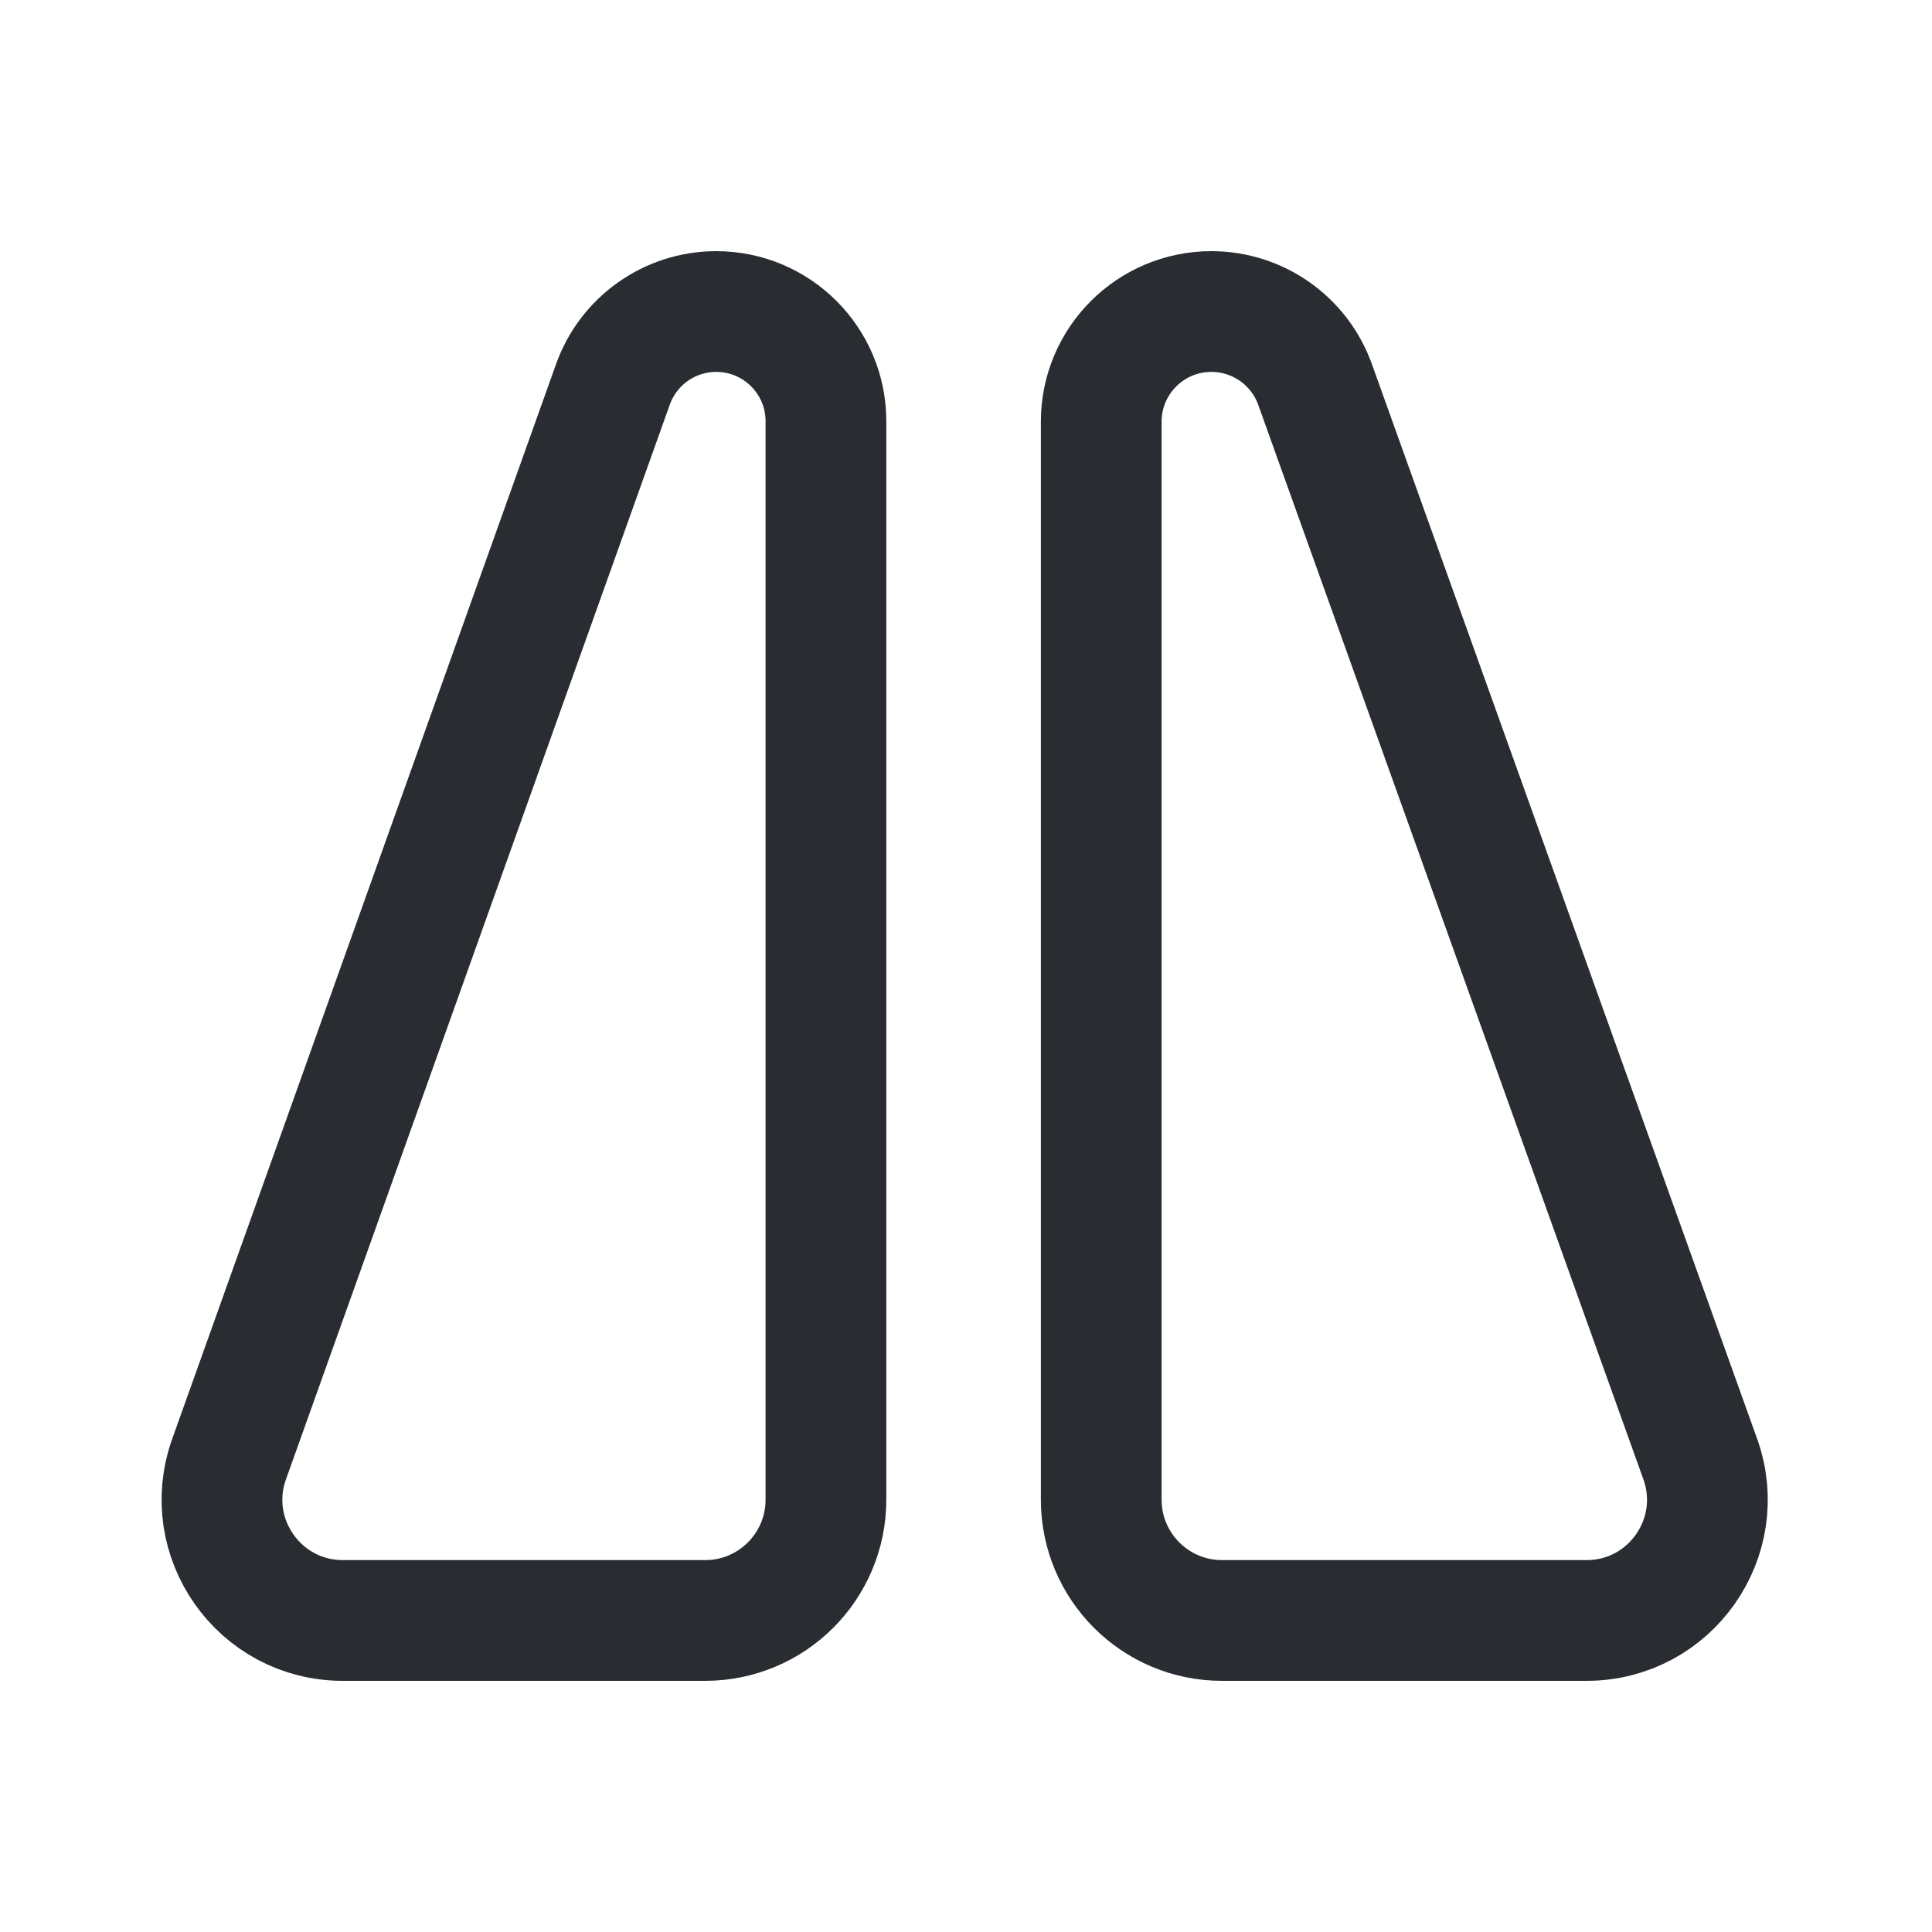
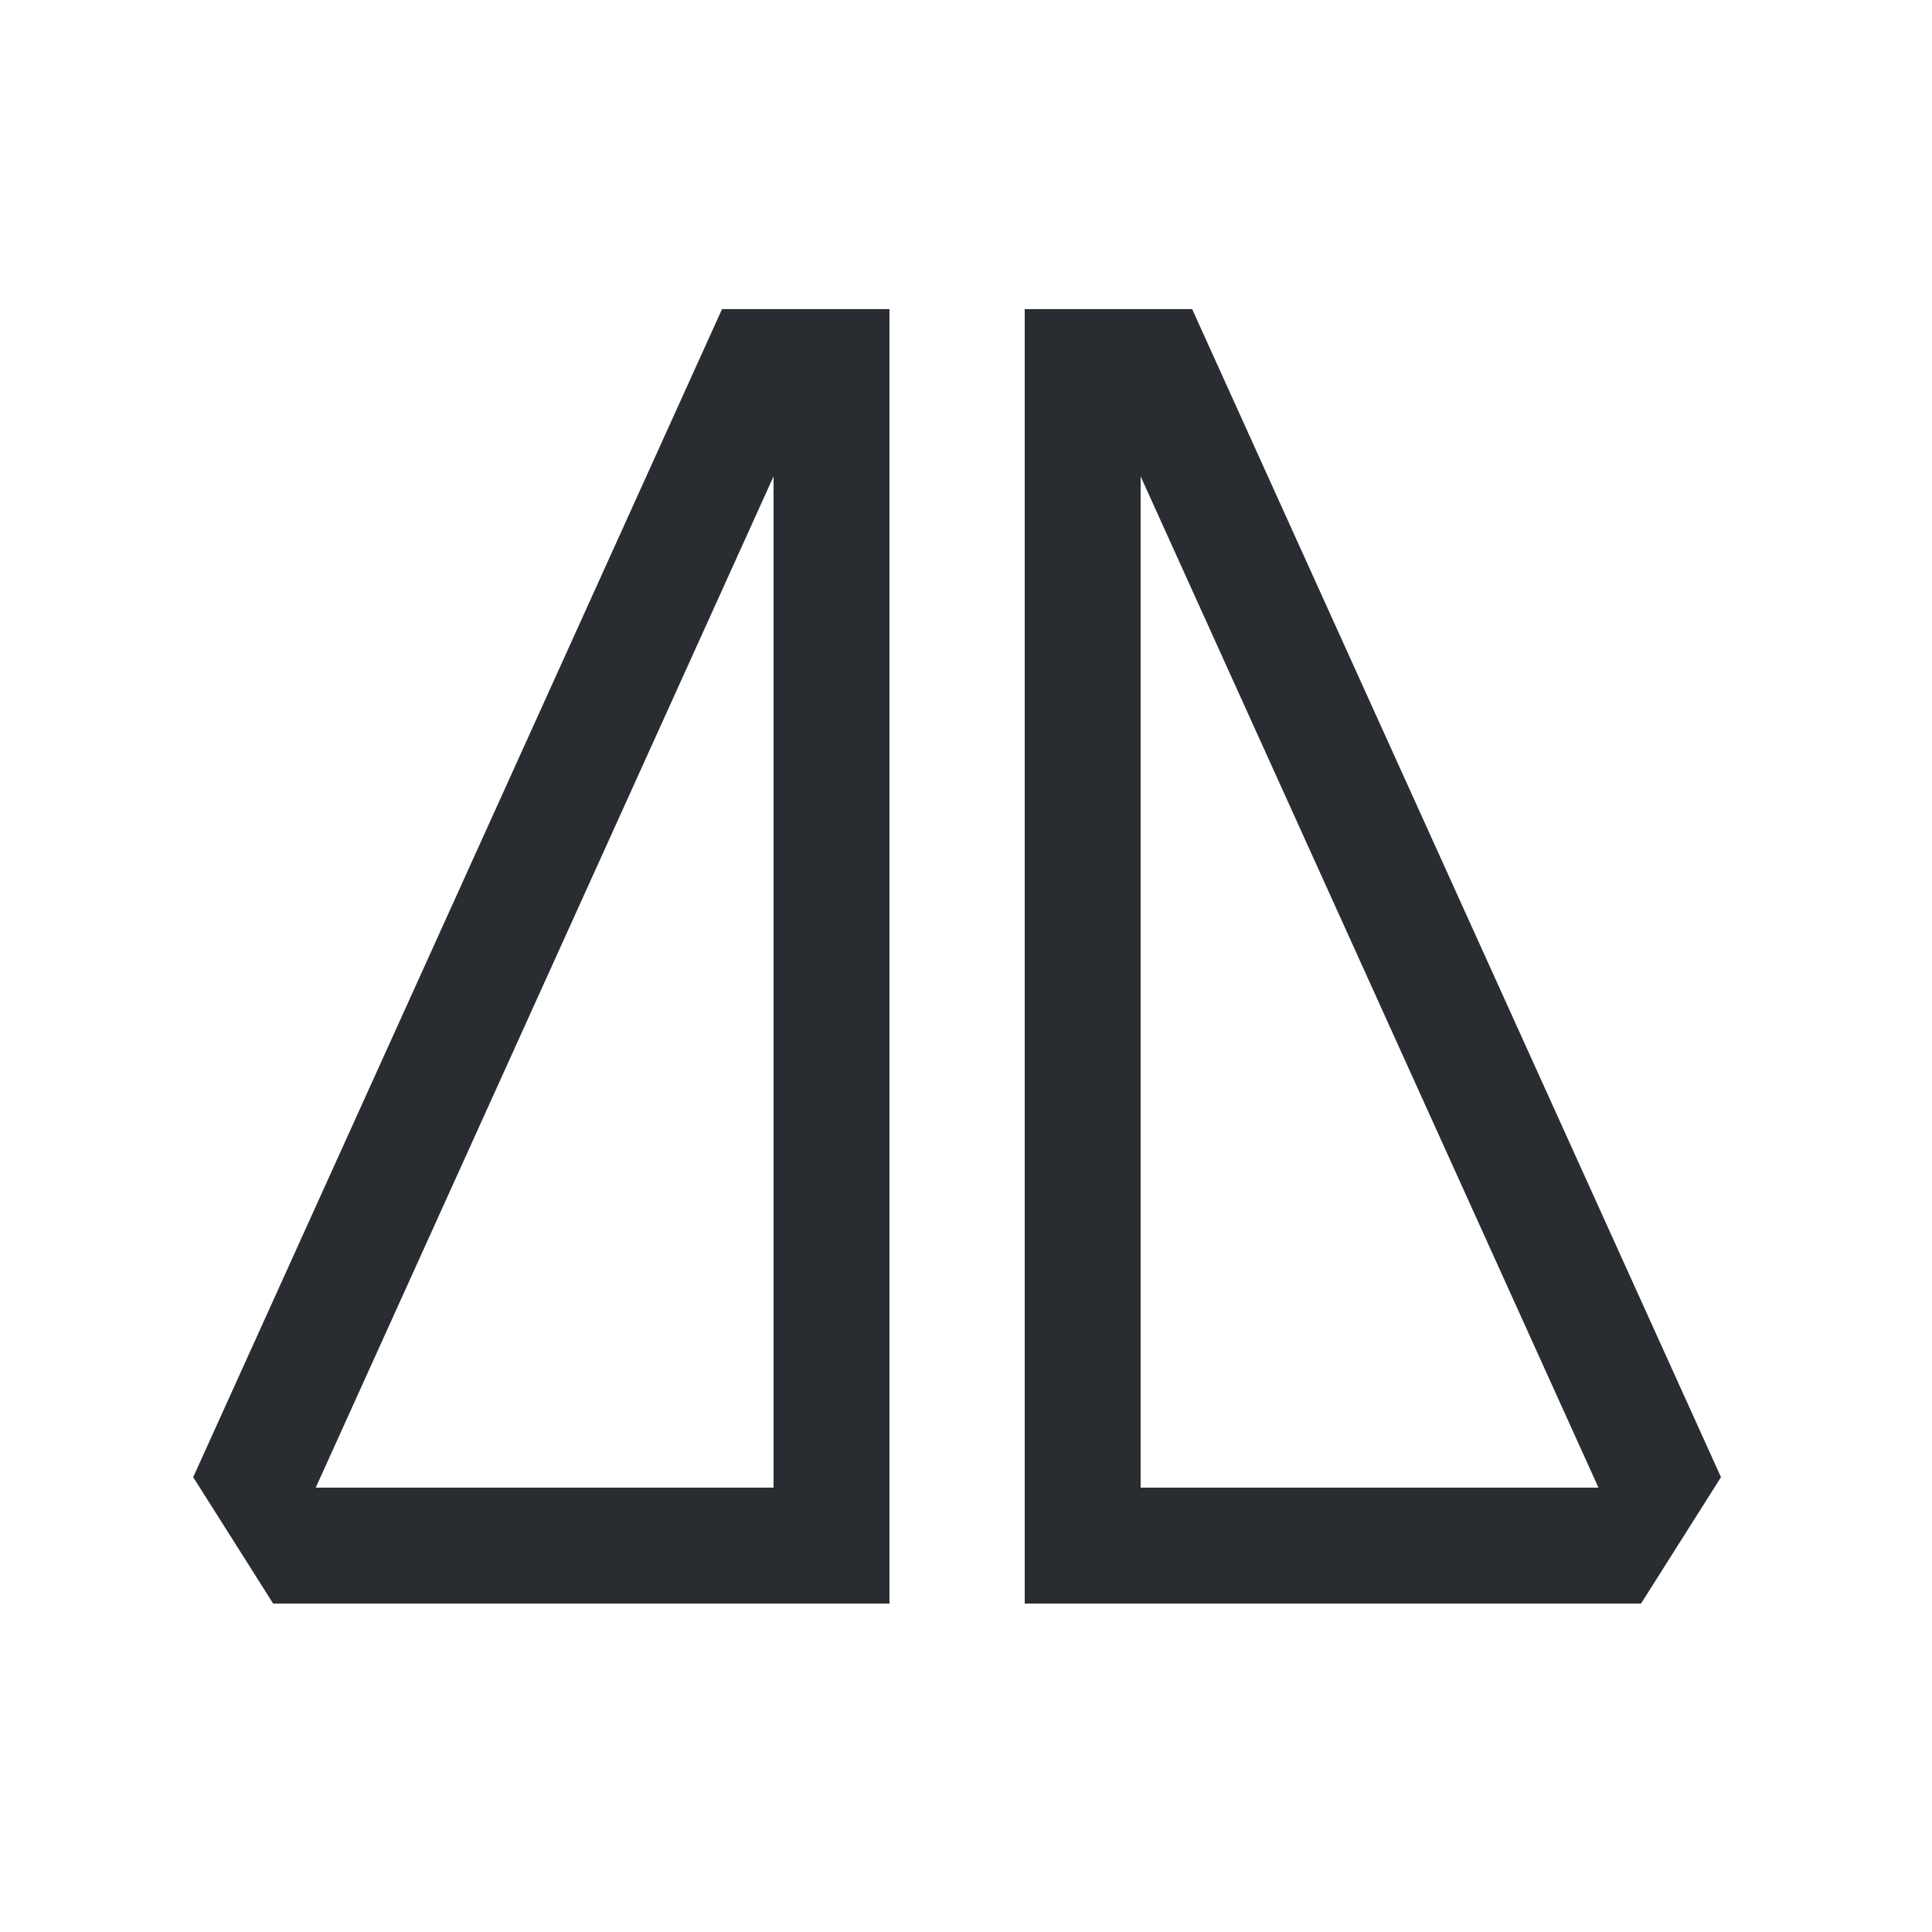
- <svg xmlns="http://www.w3.org/2000/svg" width="800" height="800" viewBox="0 0 800 800" fill="none">
-   <path d="M506 671C478.386 671 456 648.614 456 621L456 174.611C456 149.421 476.421 129 501.611 129C520.867 129 538.049 141.093 544.547 159.22L704.029 604.128C715.705 636.7 691.563 671 656.962 671L506 671Z" stroke="#292D32" stroke-width="50" stroke-linecap="round" stroke-linejoin="round" />
-   <path d="M292 671C319.614 671 342 648.614 342 621L342 174.42C342 149.335 321.665 129 296.58 129C277.385 129 260.262 141.067 253.806 159.144L94.863 604.183C83.234 636.745 107.374 671 141.95 671L292 671Z" stroke="#292D32" stroke-width="50" stroke-linecap="round" stroke-linejoin="round" />
+ <svg xmlns="http://www.w3.org/2000/svg" width="100" height="100" viewBox="0 0 100 100" fill="none">
+   <path d="M46.039 83H14.138L10 76.458L37.372 16H46.039V83ZM16.342 77H40.039V24.657L16.342 77Z" fill="#292D32" />
+   <path d="M53.039 83H84.94L89.078 76.458L61.706 16H53.039V83ZM82.736 77H59.039V24.657L82.736 77Z" fill="#292D32" />
</svg>
